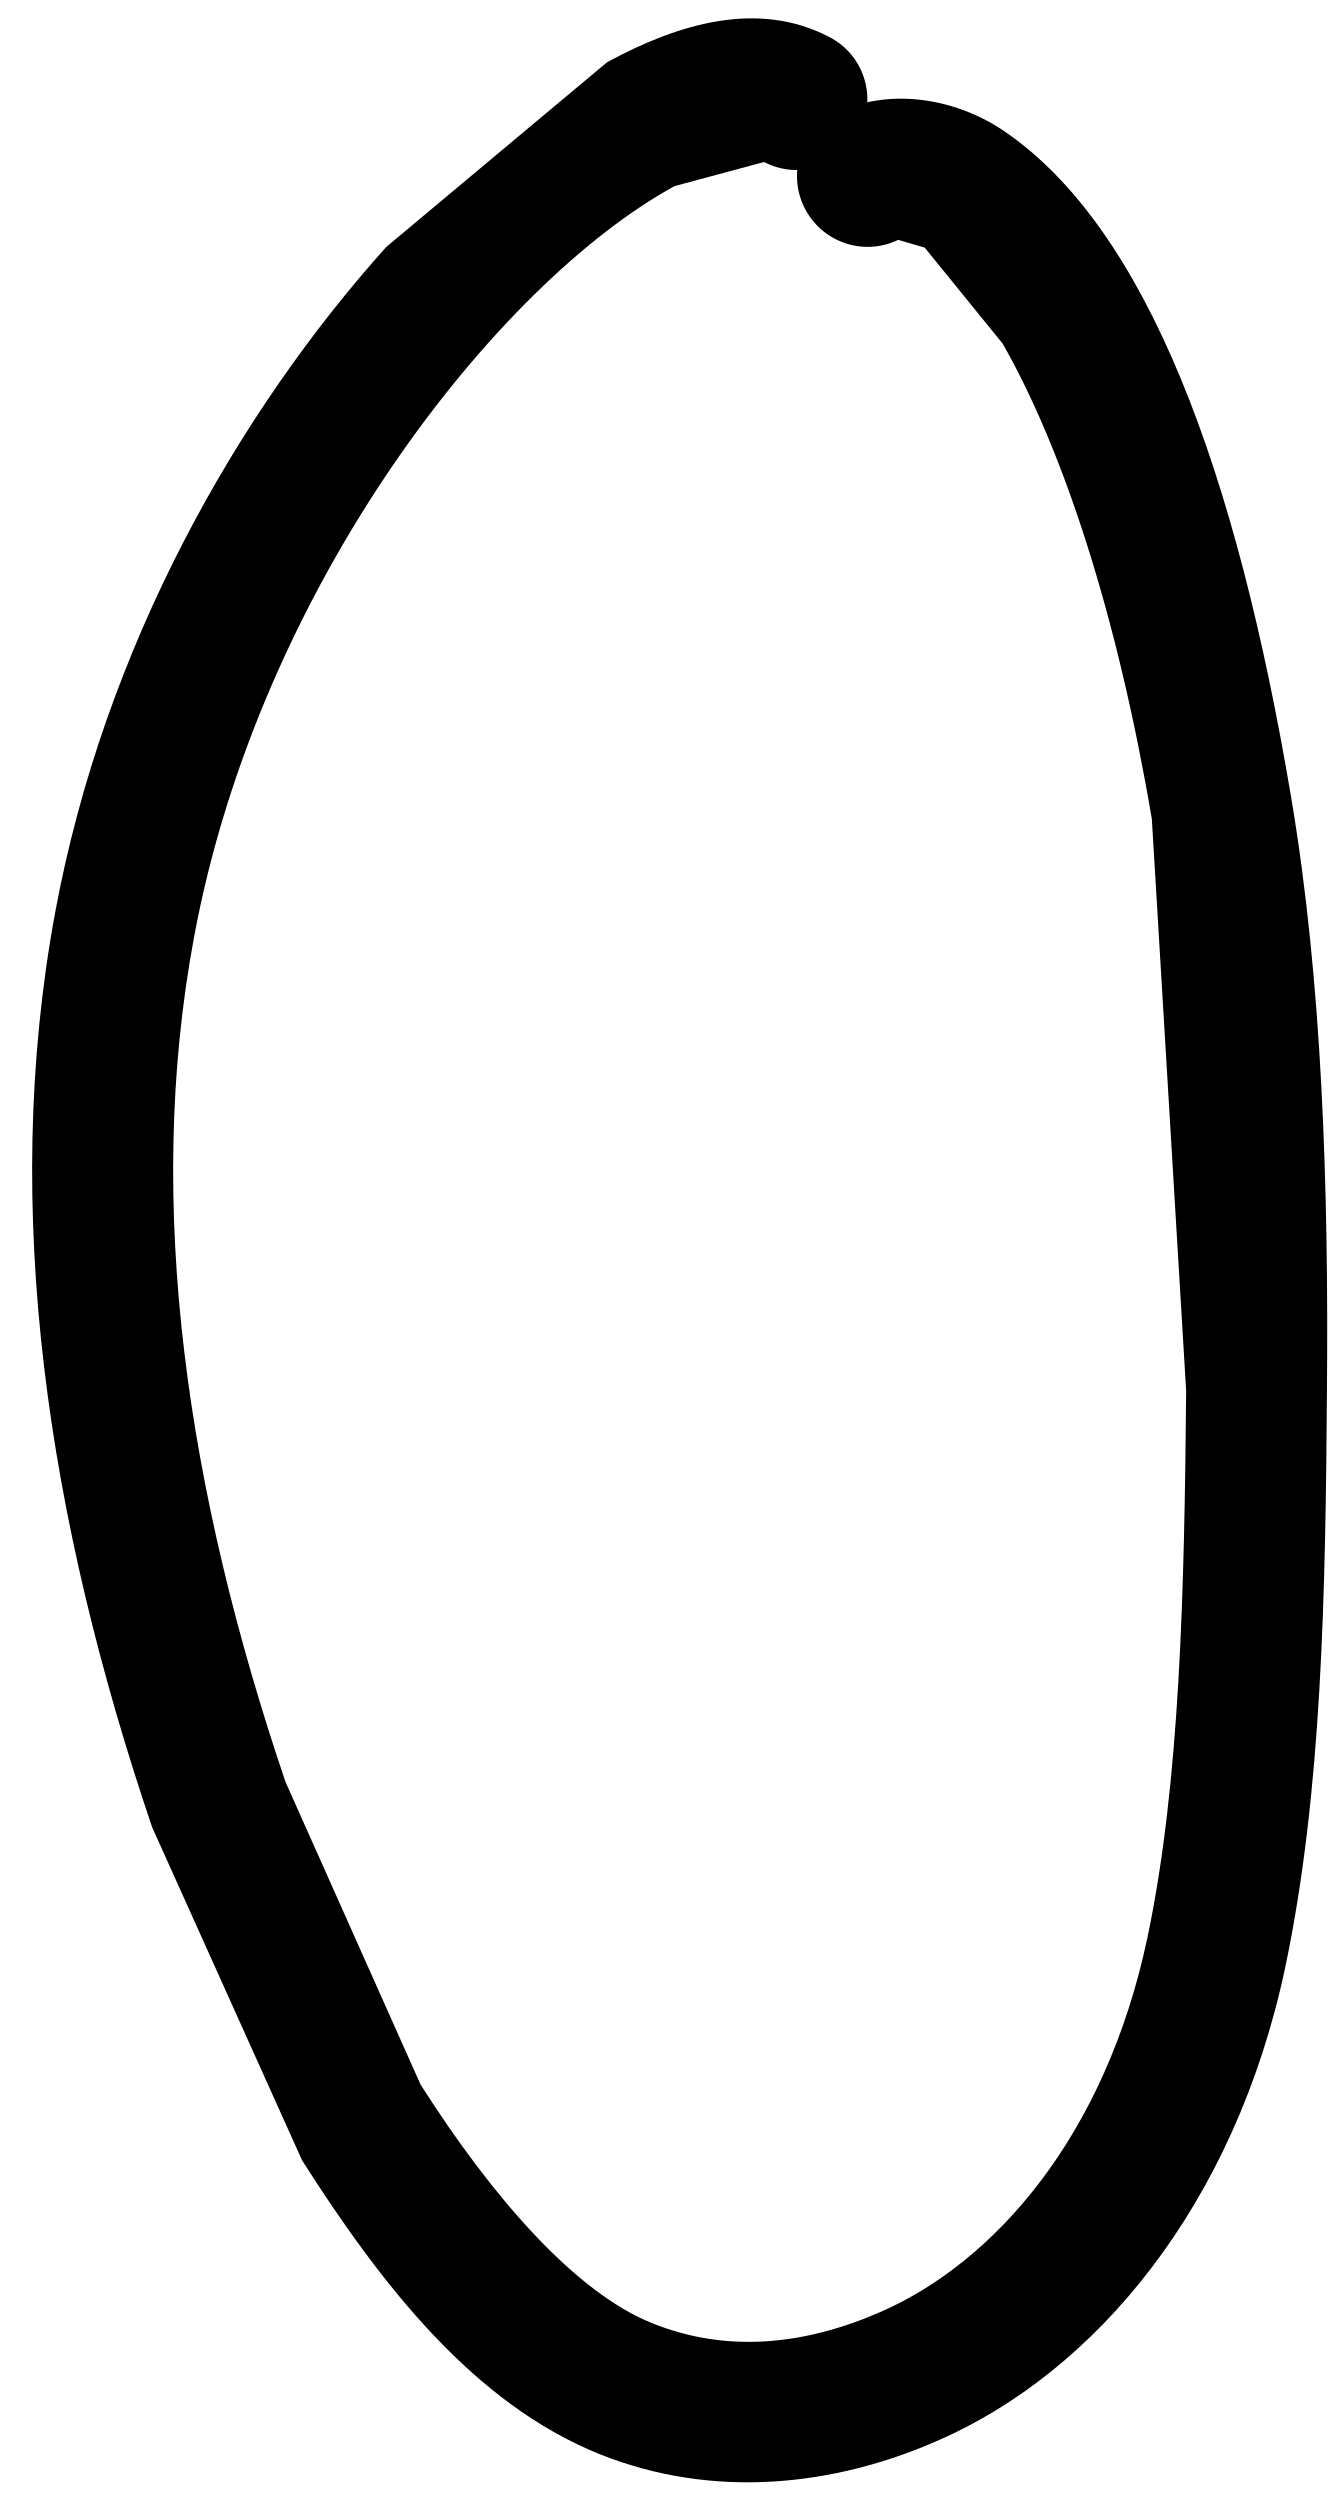
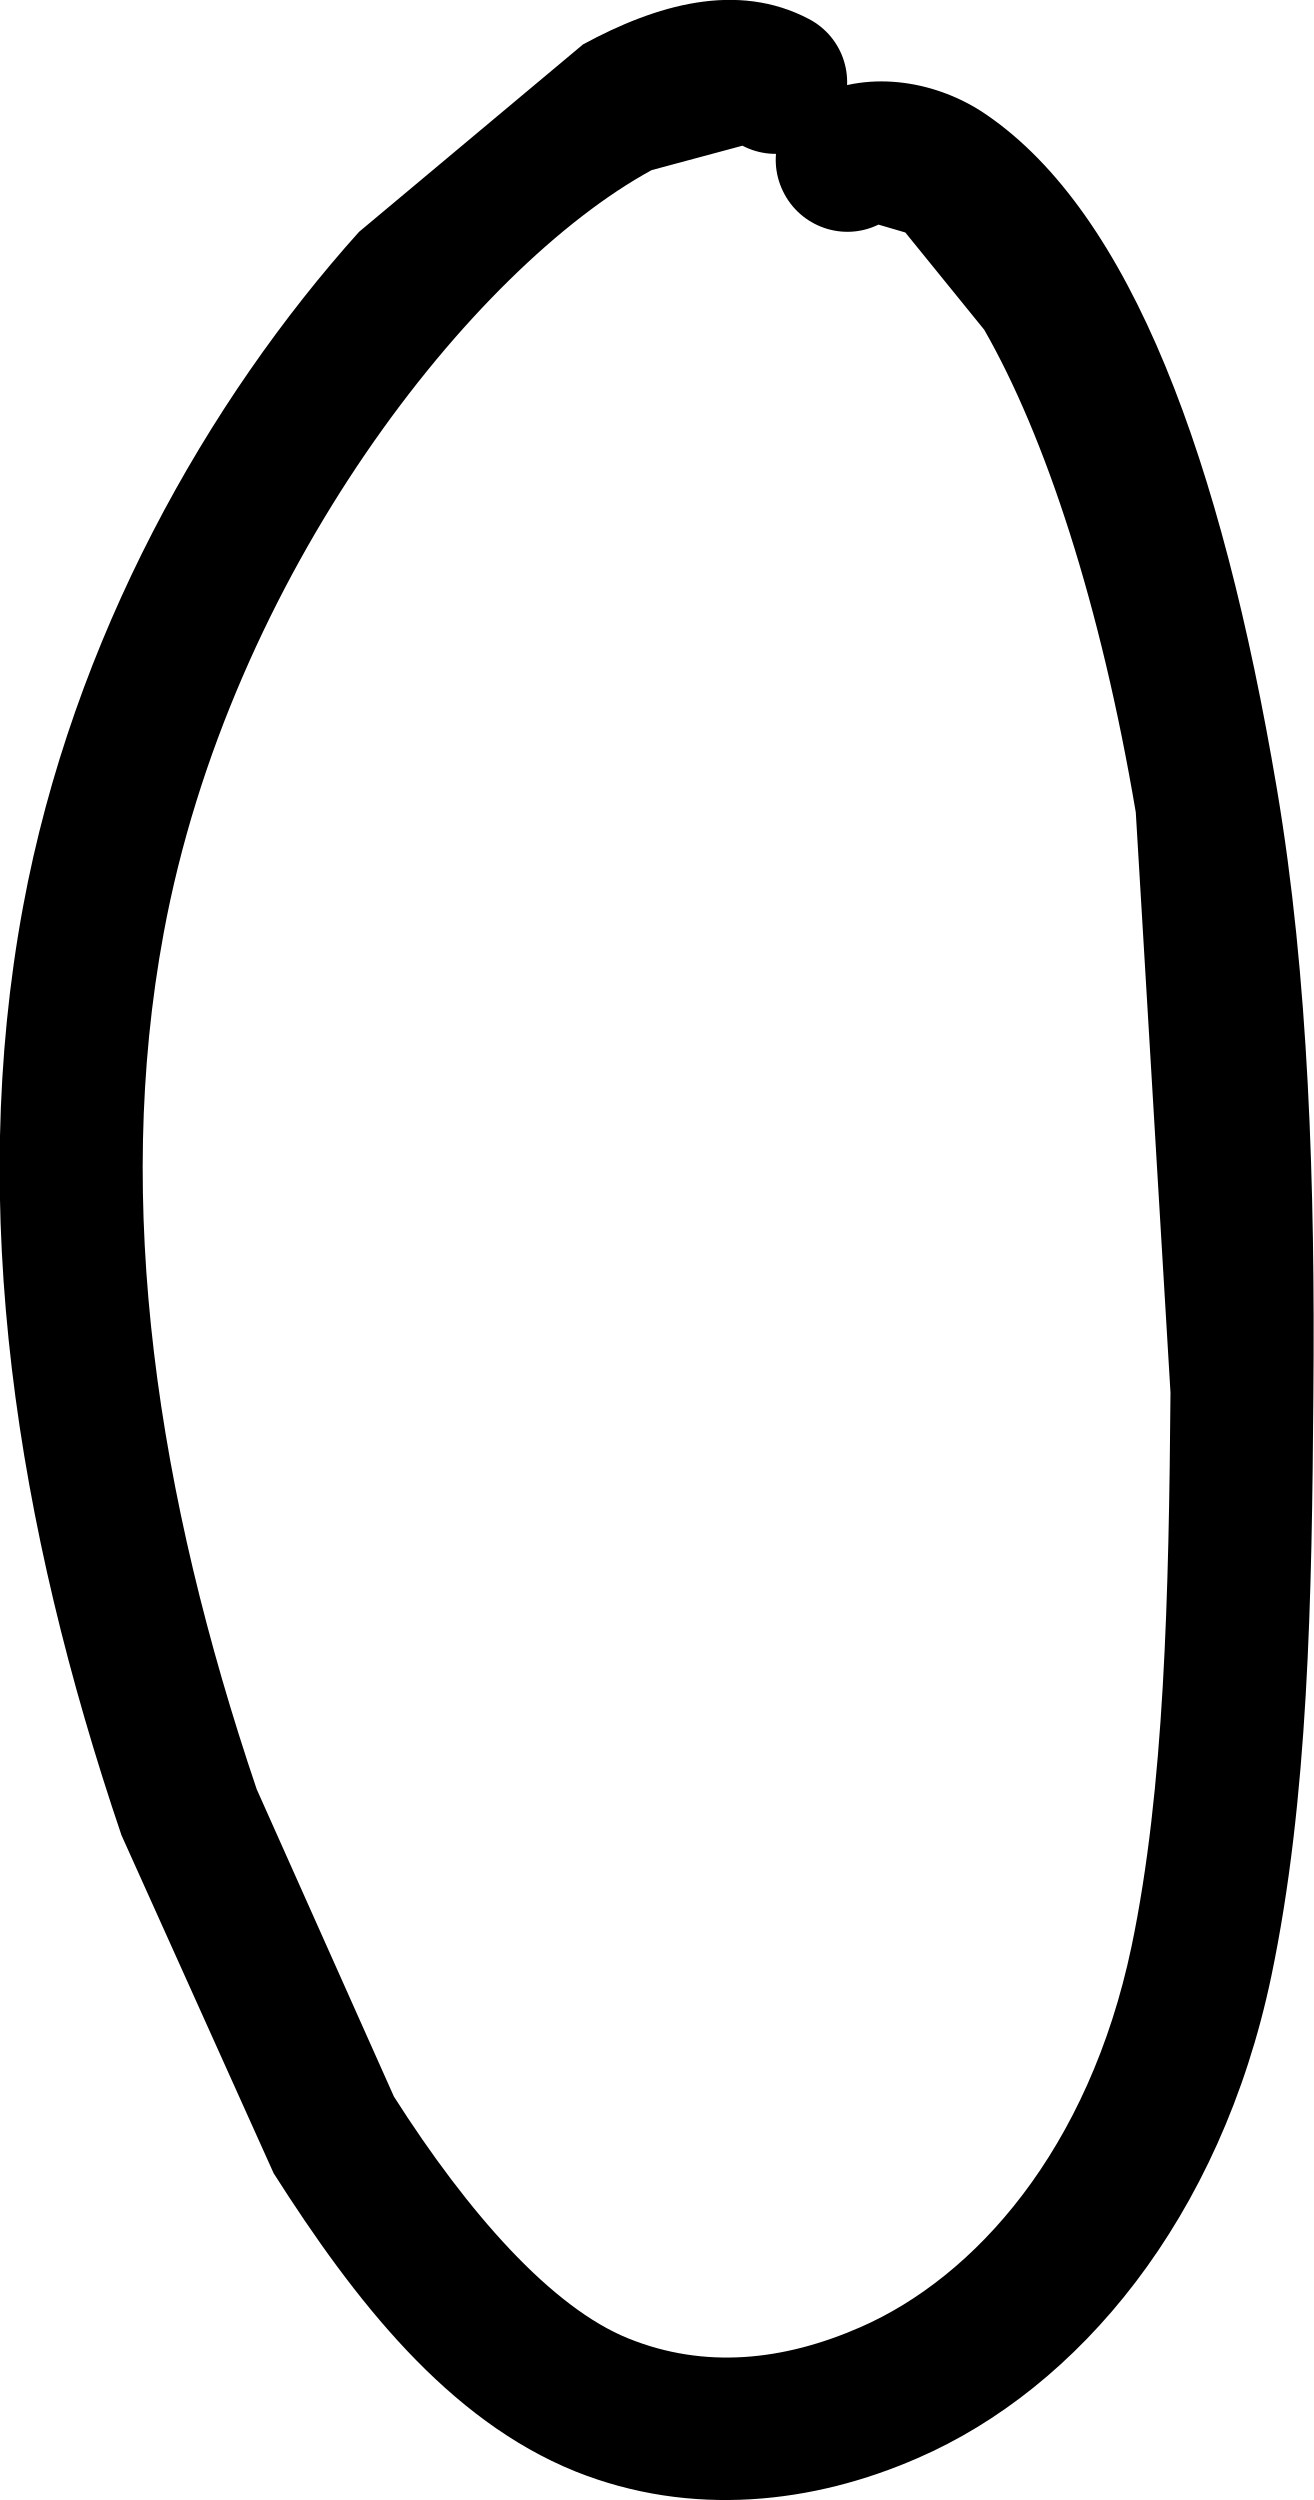
- <svg xmlns="http://www.w3.org/2000/svg" viewBox="0 0 3.756 7.067" width="3.756" height="7.067">
+ <svg xmlns="http://www.w3.org/2000/svg" viewBox="0 0 6.510 12.388" width="6.510" height="12.388">
  <g fill="black" stroke="none">
-     <path d="M 2.539 0.678 C 2.440 0.726 2.321 0.684 2.273 0.585 C 2.225 0.486 2.266 0.367 2.365 0.319 C 2.519 0.245 2.706 0.280 2.839 0.371 C 3.245 0.648 3.495 1.337 3.649 2.249 C 3.738 2.774 3.756 3.358 3.751 3.935 C 3.747 4.505 3.737 5.065 3.634 5.557 C 3.492 6.234 3.096 6.706 2.649 6.900 C 2.359 7.027 2.018 7.067 1.694 6.937 C 1.340 6.794 1.080 6.462 0.854 6.107 L 0.430 5.165 C 0.137 4.300 0.000 3.422 0.156 2.579 C 0.295 1.828 0.671 1.167 1.092 0.698 L 1.716 0.176 C 1.920 0.065 2.145 0.000 2.345 0.105 C 2.443 0.156 2.480 0.276 2.429 0.374 C 2.378 0.471 2.258 0.509 2.160 0.458 L 1.907 0.526 C 1.408 0.799 0.732 1.654 0.548 2.652 C 0.408 3.407 0.529 4.216 0.807 5.037 L 1.189 5.893 C 1.396 6.218 1.629 6.481 1.843 6.567 C 2.054 6.652 2.273 6.630 2.490 6.535 C 2.808 6.396 3.125 6.042 3.244 5.475 C 3.336 5.036 3.348 4.496 3.353 3.932 L 3.256 2.315 C 3.158 1.736 3.004 1.268 2.834 0.971 L 2.614 0.700 L 2.539 0.678 Z" />
+     <path d="M 4.353 1.113 C 4.177 1.199 3.965 1.124 3.880 0.948 C 3.794 0.772 3.867 0.560 4.043 0.475 C 4.317 0.343 4.650 0.405 4.886 0.567 C 5.608 1.060 6.053 2.285 6.327 3.907 C 6.485 4.841 6.517 5.880 6.508 6.906 C 6.501 7.920 6.483 8.916 6.300 9.791 C 6.048 10.995 5.343 11.835 4.548 12.180 C 4.032 12.406 3.426 12.477 2.850 12.246 C 2.220 11.991 1.758 11.401 1.356 10.769 L 0.602 9.094 C 0.080 7.555 -0.163 5.994 0.114 4.494 C 0.361 3.159 1.030 1.983 1.779 1.149 L 2.889 0.220 C 3.252 0.023 3.652 -0.093 4.008 0.094 C 4.182 0.185 4.248 0.398 4.157 0.573 C 4.066 0.745 3.853 0.813 3.679 0.722 L 3.229 0.843 C 2.341 1.328 1.139 2.849 0.811 4.624 C 0.562 5.967 0.778 7.406 1.272 8.866 L 1.952 10.389 C 2.320 10.967 2.734 11.435 3.115 11.588 C 3.490 11.739 3.880 11.700 4.265 11.531 C 4.831 11.283 5.395 10.654 5.607 9.645 C 5.770 8.865 5.792 7.904 5.800 6.901 L 5.628 4.025 C 5.454 2.995 5.180 2.163 4.877 1.634 L 4.486 1.152 L 4.353 1.113 Z" />
  </g>
</svg>
